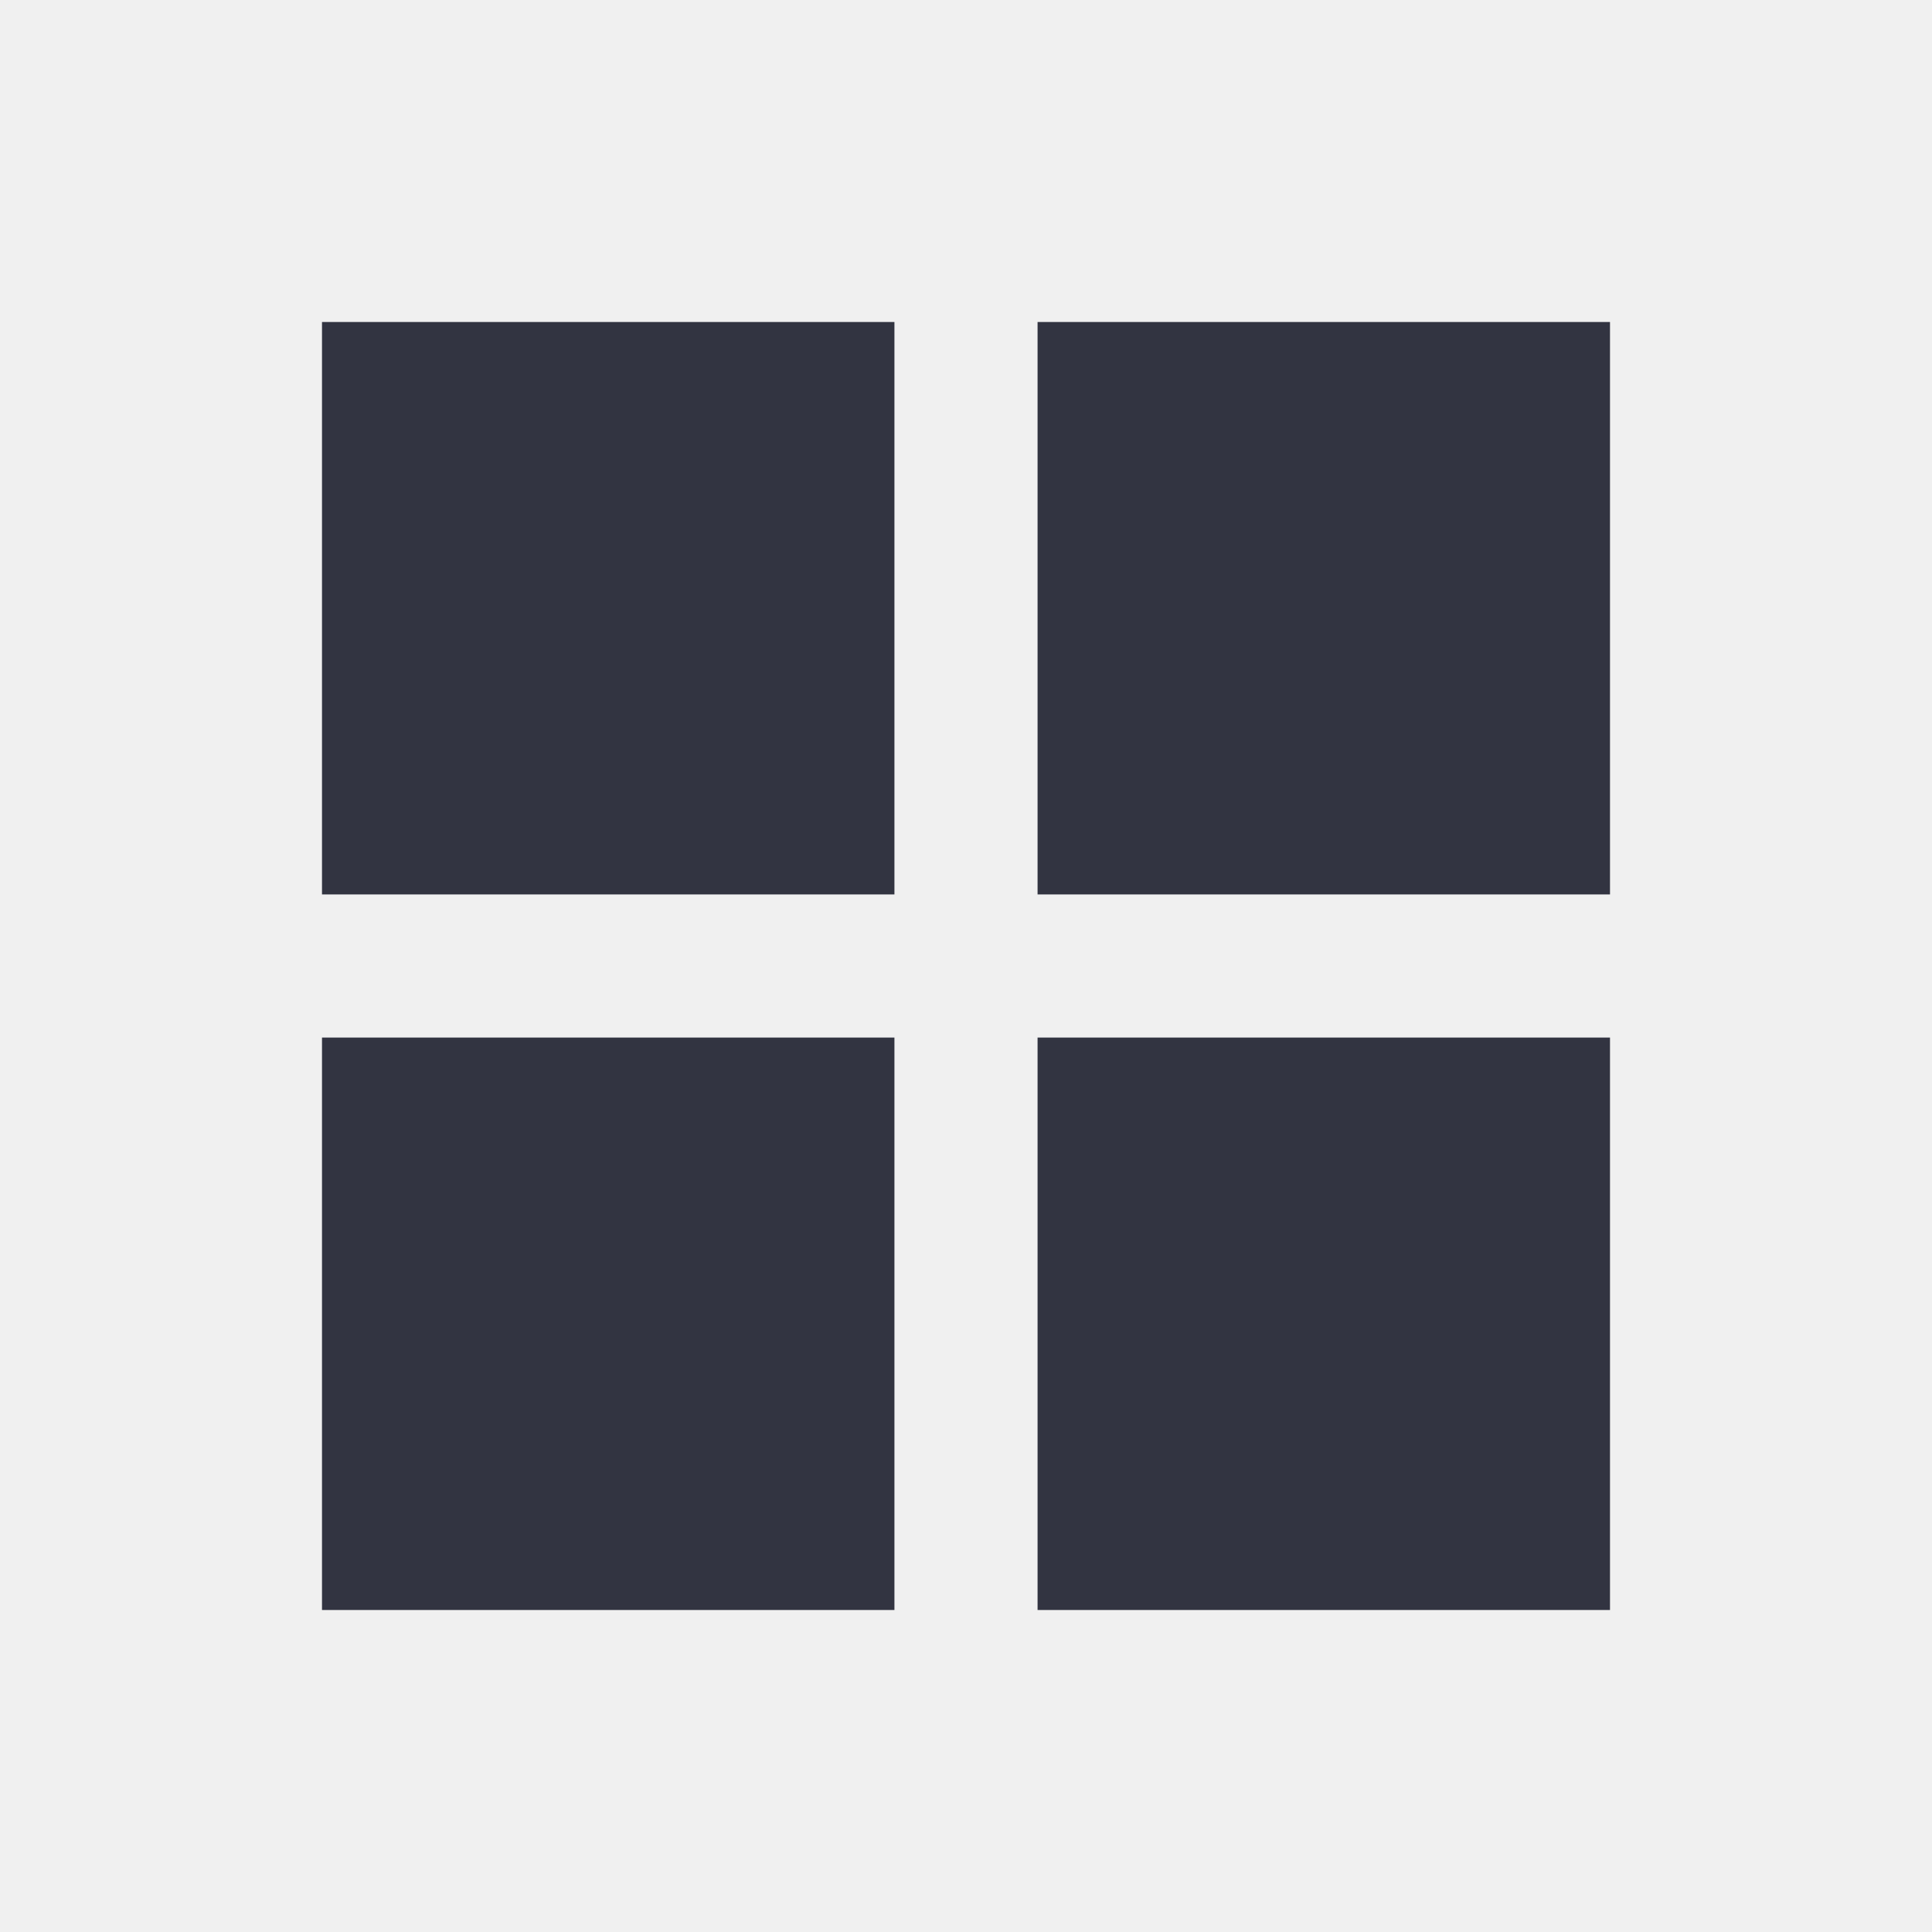
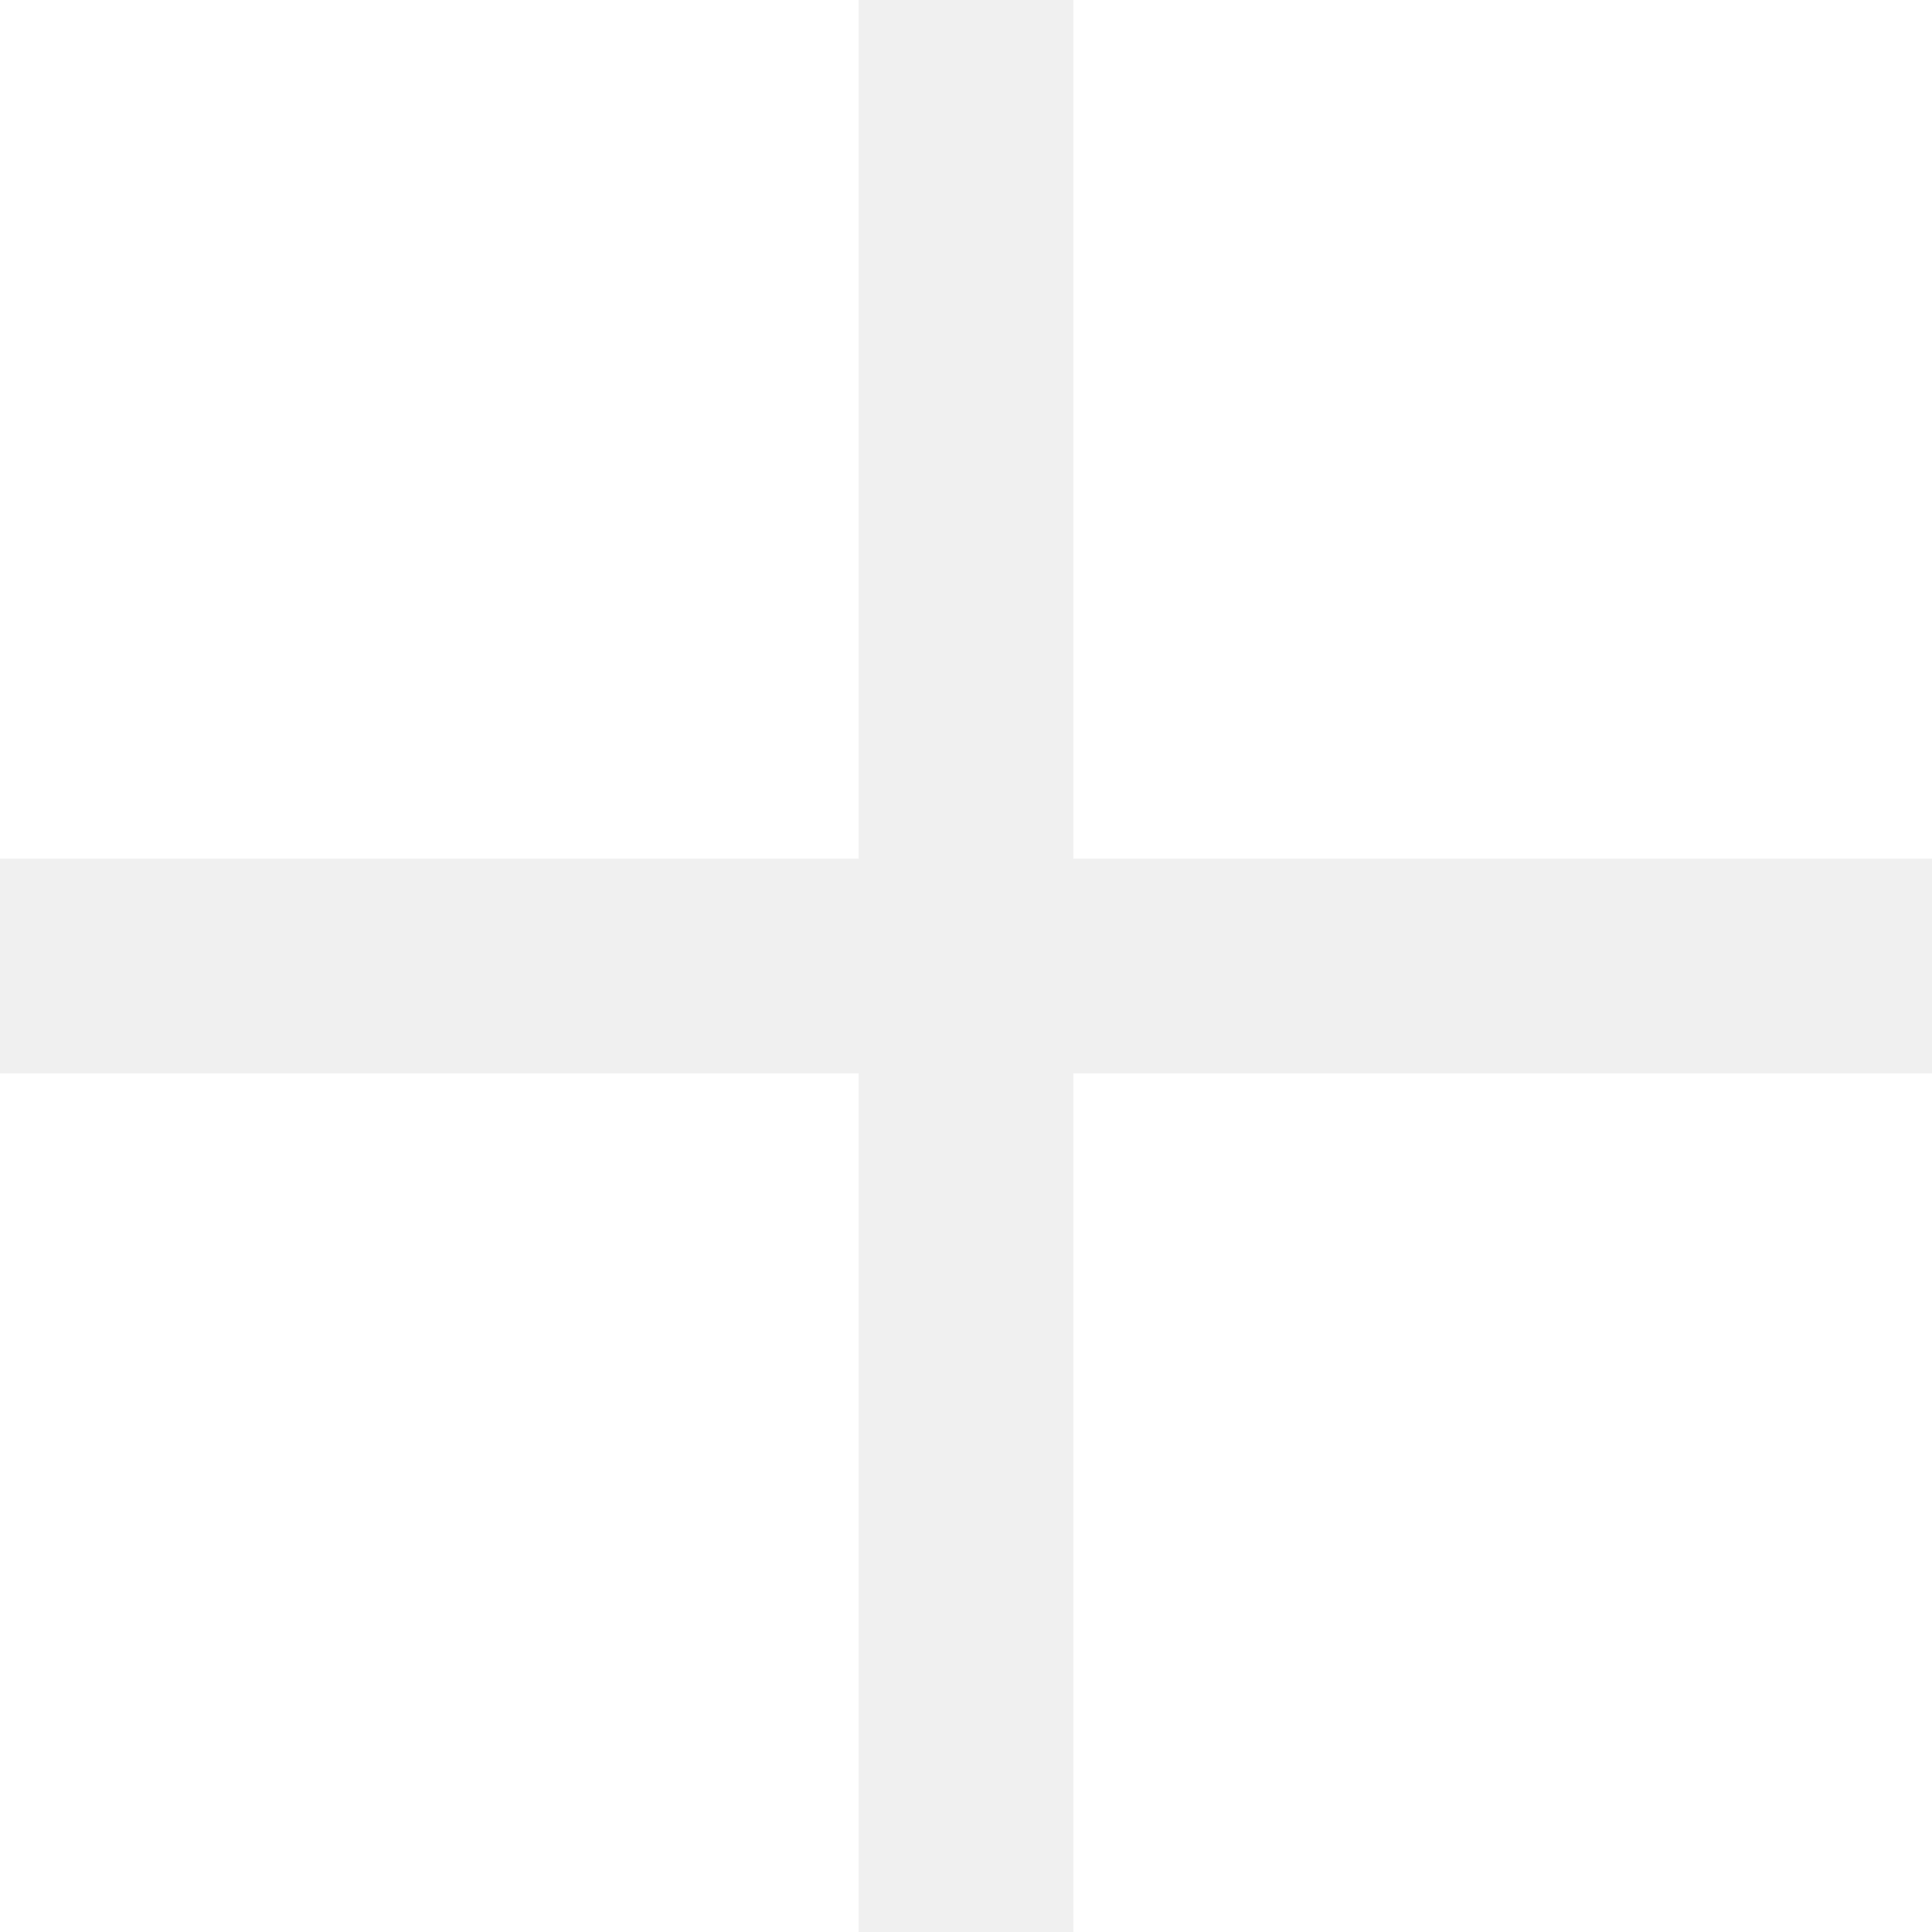
- <svg xmlns="http://www.w3.org/2000/svg" width="24" height="24" viewBox="0 0 24 24" fill="none">
-   <path d="M4 4H11.111V11.111H4V4ZM4 12.889H11.111V20H4V12.889ZM12.889 4H20V11.111H12.889V4ZM12.889 12.889H20V20H12.889V12.889Z" fill="#323441" />
+ <svg xmlns="http://www.w3.org/2000/svg" width="16" height="16" viewBox="0 0 16 16" fill="none">
+   <path d="M0 0H7.111V7.111H0V0ZM0 8.889H7.111V16H0V8.889ZM8.889 0H16V7.111H8.889V0ZM8.889 8.889H16V16H8.889V8.889Z" fill="white" />
</svg>
